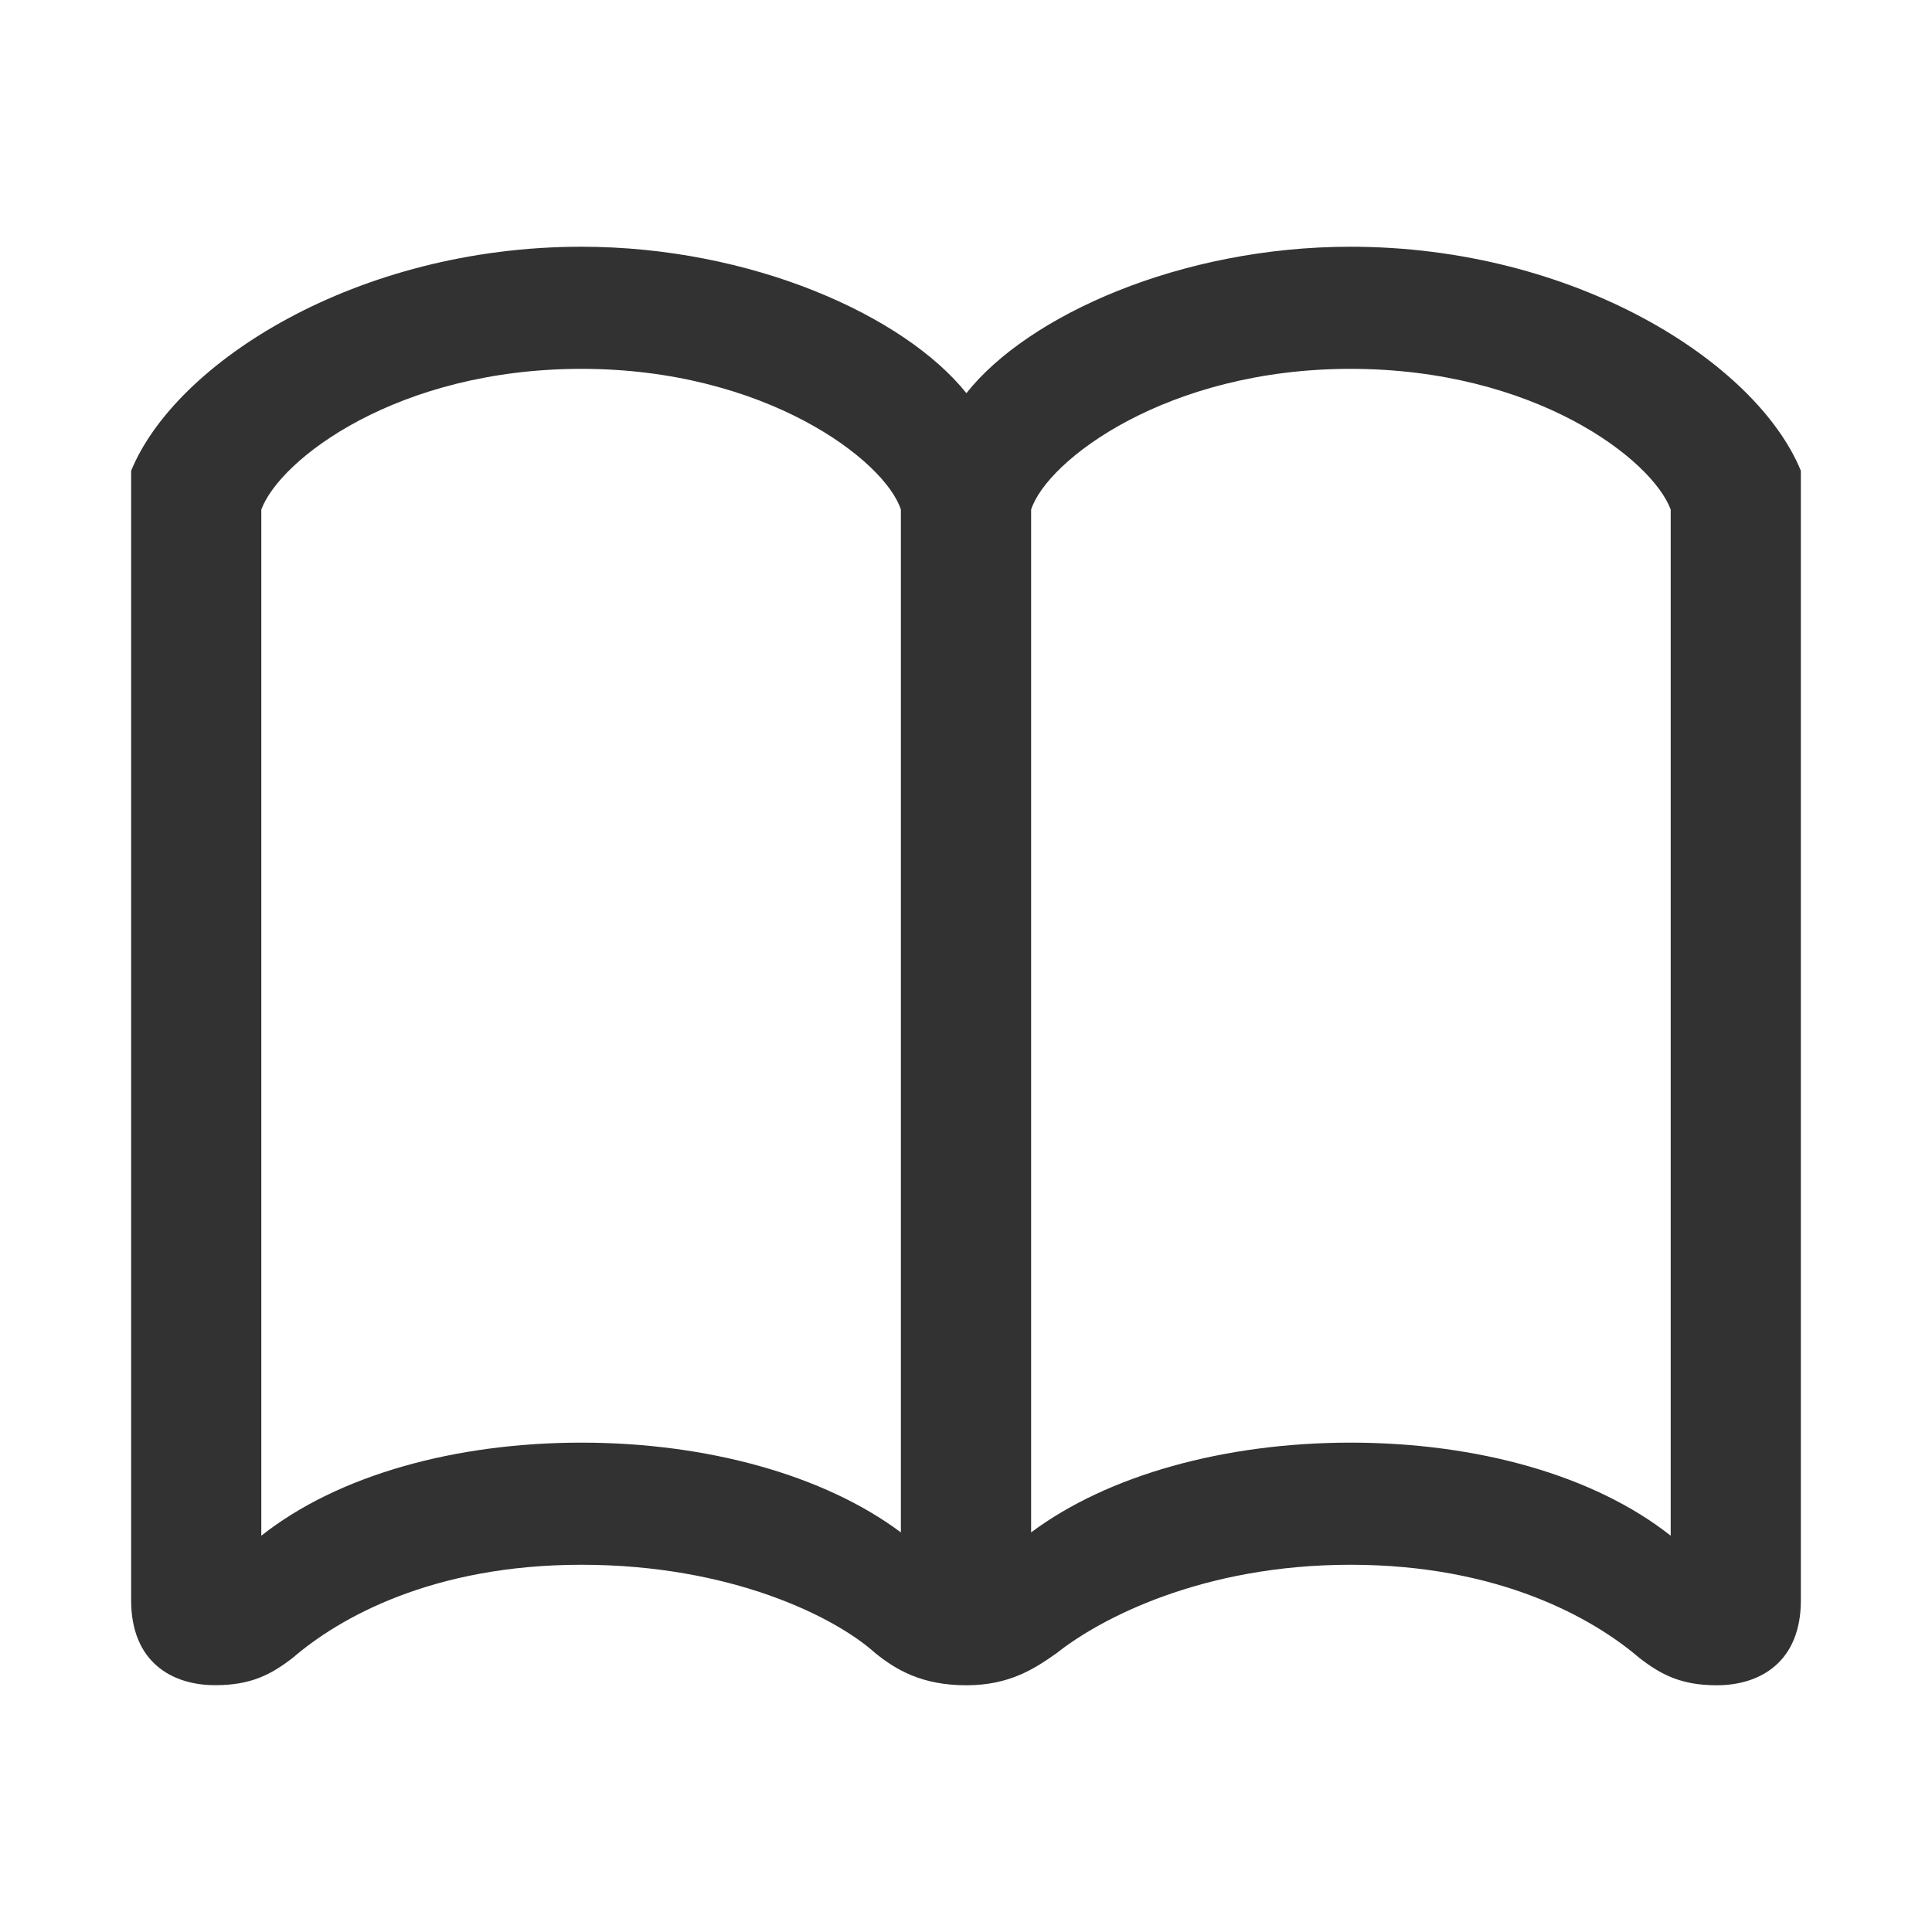
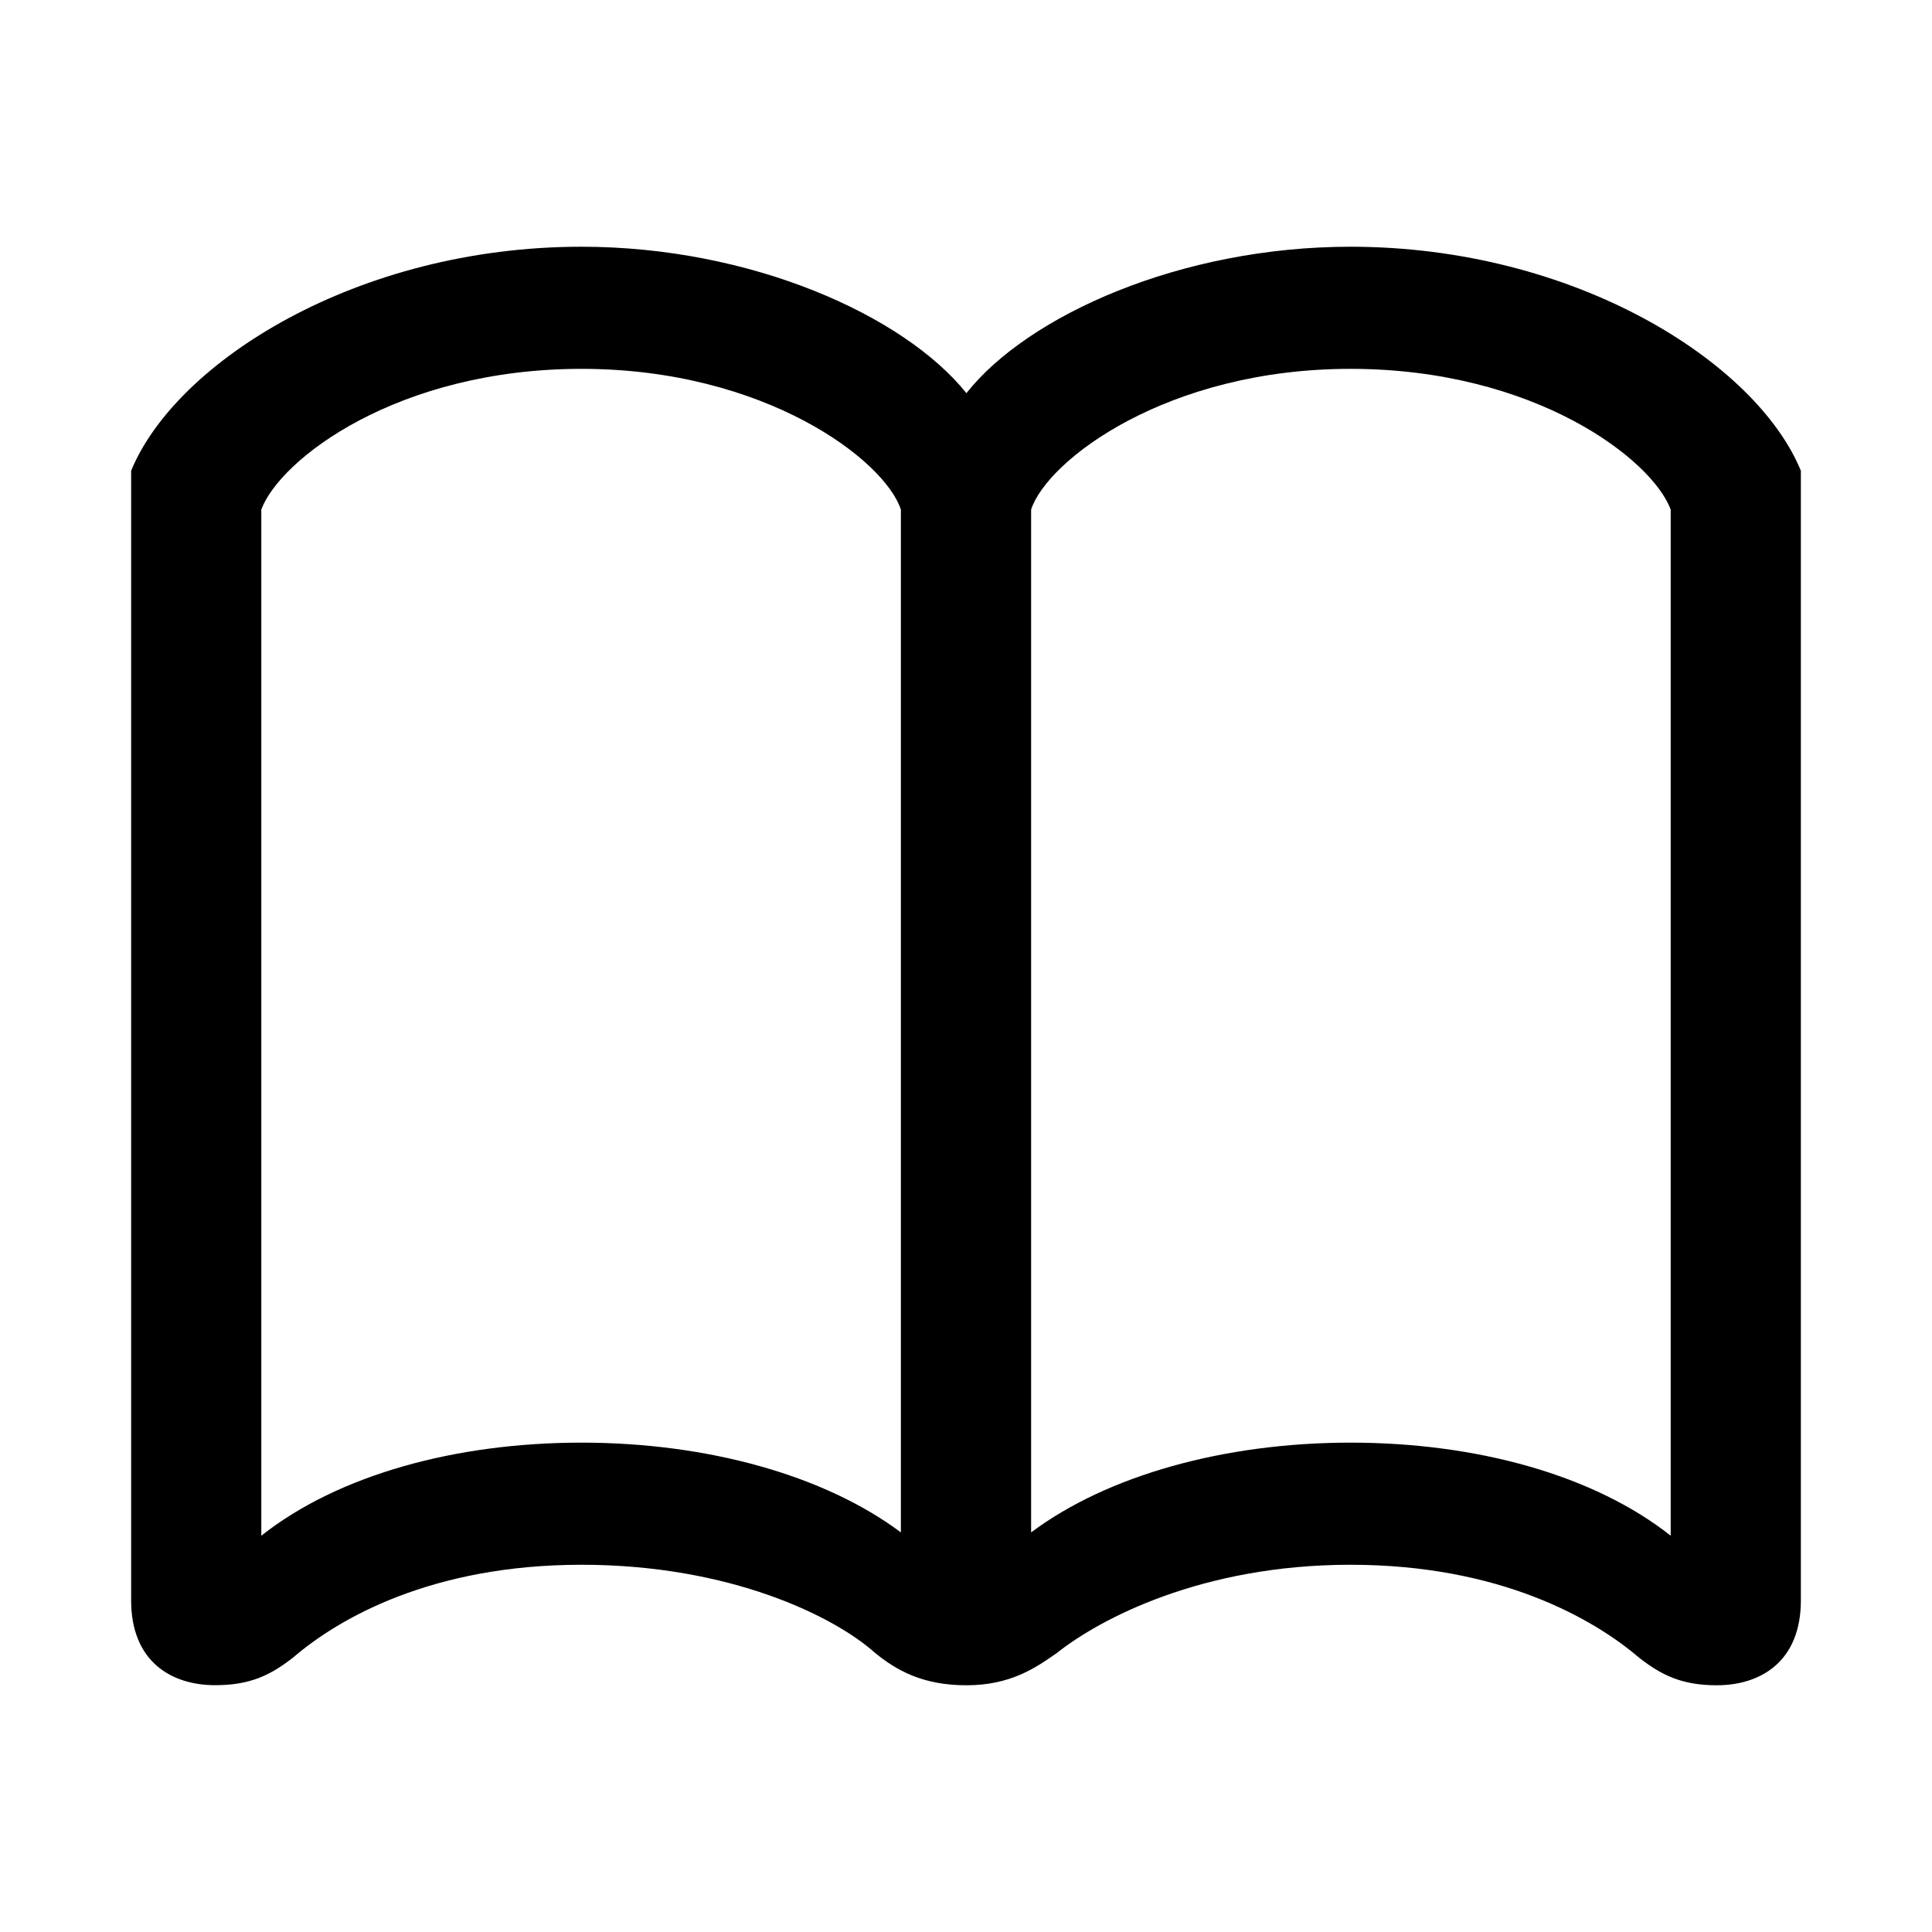
<svg xmlns="http://www.w3.org/2000/svg" width="24" height="24" viewBox="0 0 24 24" fill="none">
-   <path d="M12.005 4.884C11.232 3.919 9.333 3.065 7.223 3.065C4.431 3.065 2.181 4.502 1.629 5.848V19.88C1.629 20.643 2.131 20.934 2.673 20.934C3.116 20.934 3.366 20.804 3.638 20.593C4.21 20.101 5.366 19.438 7.224 19.438C9.072 19.438 10.367 20.081 10.87 20.533C11.131 20.744 11.453 20.935 12.005 20.935C12.547 20.935 12.859 20.724 13.13 20.533C13.662 20.111 14.928 19.438 16.776 19.438C18.634 19.438 19.799 20.111 20.362 20.593C20.634 20.804 20.885 20.935 21.326 20.935C21.869 20.935 22.371 20.643 22.371 19.88V5.848C21.819 4.502 19.569 3.065 16.776 3.065C14.667 3.065 12.768 3.919 12.005 4.884ZM3.246 6.33C3.477 5.707 4.934 4.582 7.224 4.582C9.504 4.582 10.991 5.717 11.191 6.33V19.036C10.237 18.323 8.78 17.921 7.224 17.921C5.657 17.921 4.2 18.323 3.246 19.077V6.33ZM20.754 6.33V19.077C19.799 18.323 18.343 17.921 16.776 17.921C15.219 17.921 13.763 18.323 12.809 19.036V6.33C13.009 5.717 14.496 4.582 16.776 4.582C19.066 4.582 20.523 5.707 20.754 6.33Z" fill="#323232" />
+   <path d="M12.005 4.884C11.232 3.919 9.333 3.065 7.223 3.065C4.431 3.065 2.181 4.502 1.629 5.848V19.88C1.629 20.643 2.131 20.934 2.673 20.934C3.116 20.934 3.366 20.804 3.638 20.593C4.21 20.101 5.366 19.438 7.224 19.438C9.072 19.438 10.367 20.081 10.87 20.533C11.131 20.744 11.453 20.935 12.005 20.935C12.547 20.935 12.859 20.724 13.13 20.533C13.662 20.111 14.928 19.438 16.776 19.438C18.634 19.438 19.799 20.111 20.362 20.593C20.634 20.804 20.885 20.935 21.326 20.935C21.869 20.935 22.371 20.643 22.371 19.88V5.848C21.819 4.502 19.569 3.065 16.776 3.065C14.667 3.065 12.768 3.919 12.005 4.884ZM3.246 6.33C3.477 5.707 4.934 4.582 7.224 4.582C9.504 4.582 10.991 5.717 11.191 6.33V19.036C10.237 18.323 8.78 17.921 7.224 17.921C5.657 17.921 4.2 18.323 3.246 19.077V6.33ZM20.754 6.33V19.077C19.799 18.323 18.343 17.921 16.776 17.921C15.219 17.921 13.763 18.323 12.809 19.036V6.33C13.009 5.717 14.496 4.582 16.776 4.582C19.066 4.582 20.523 5.707 20.754 6.33Z" fill="currentColor" />
</svg>
